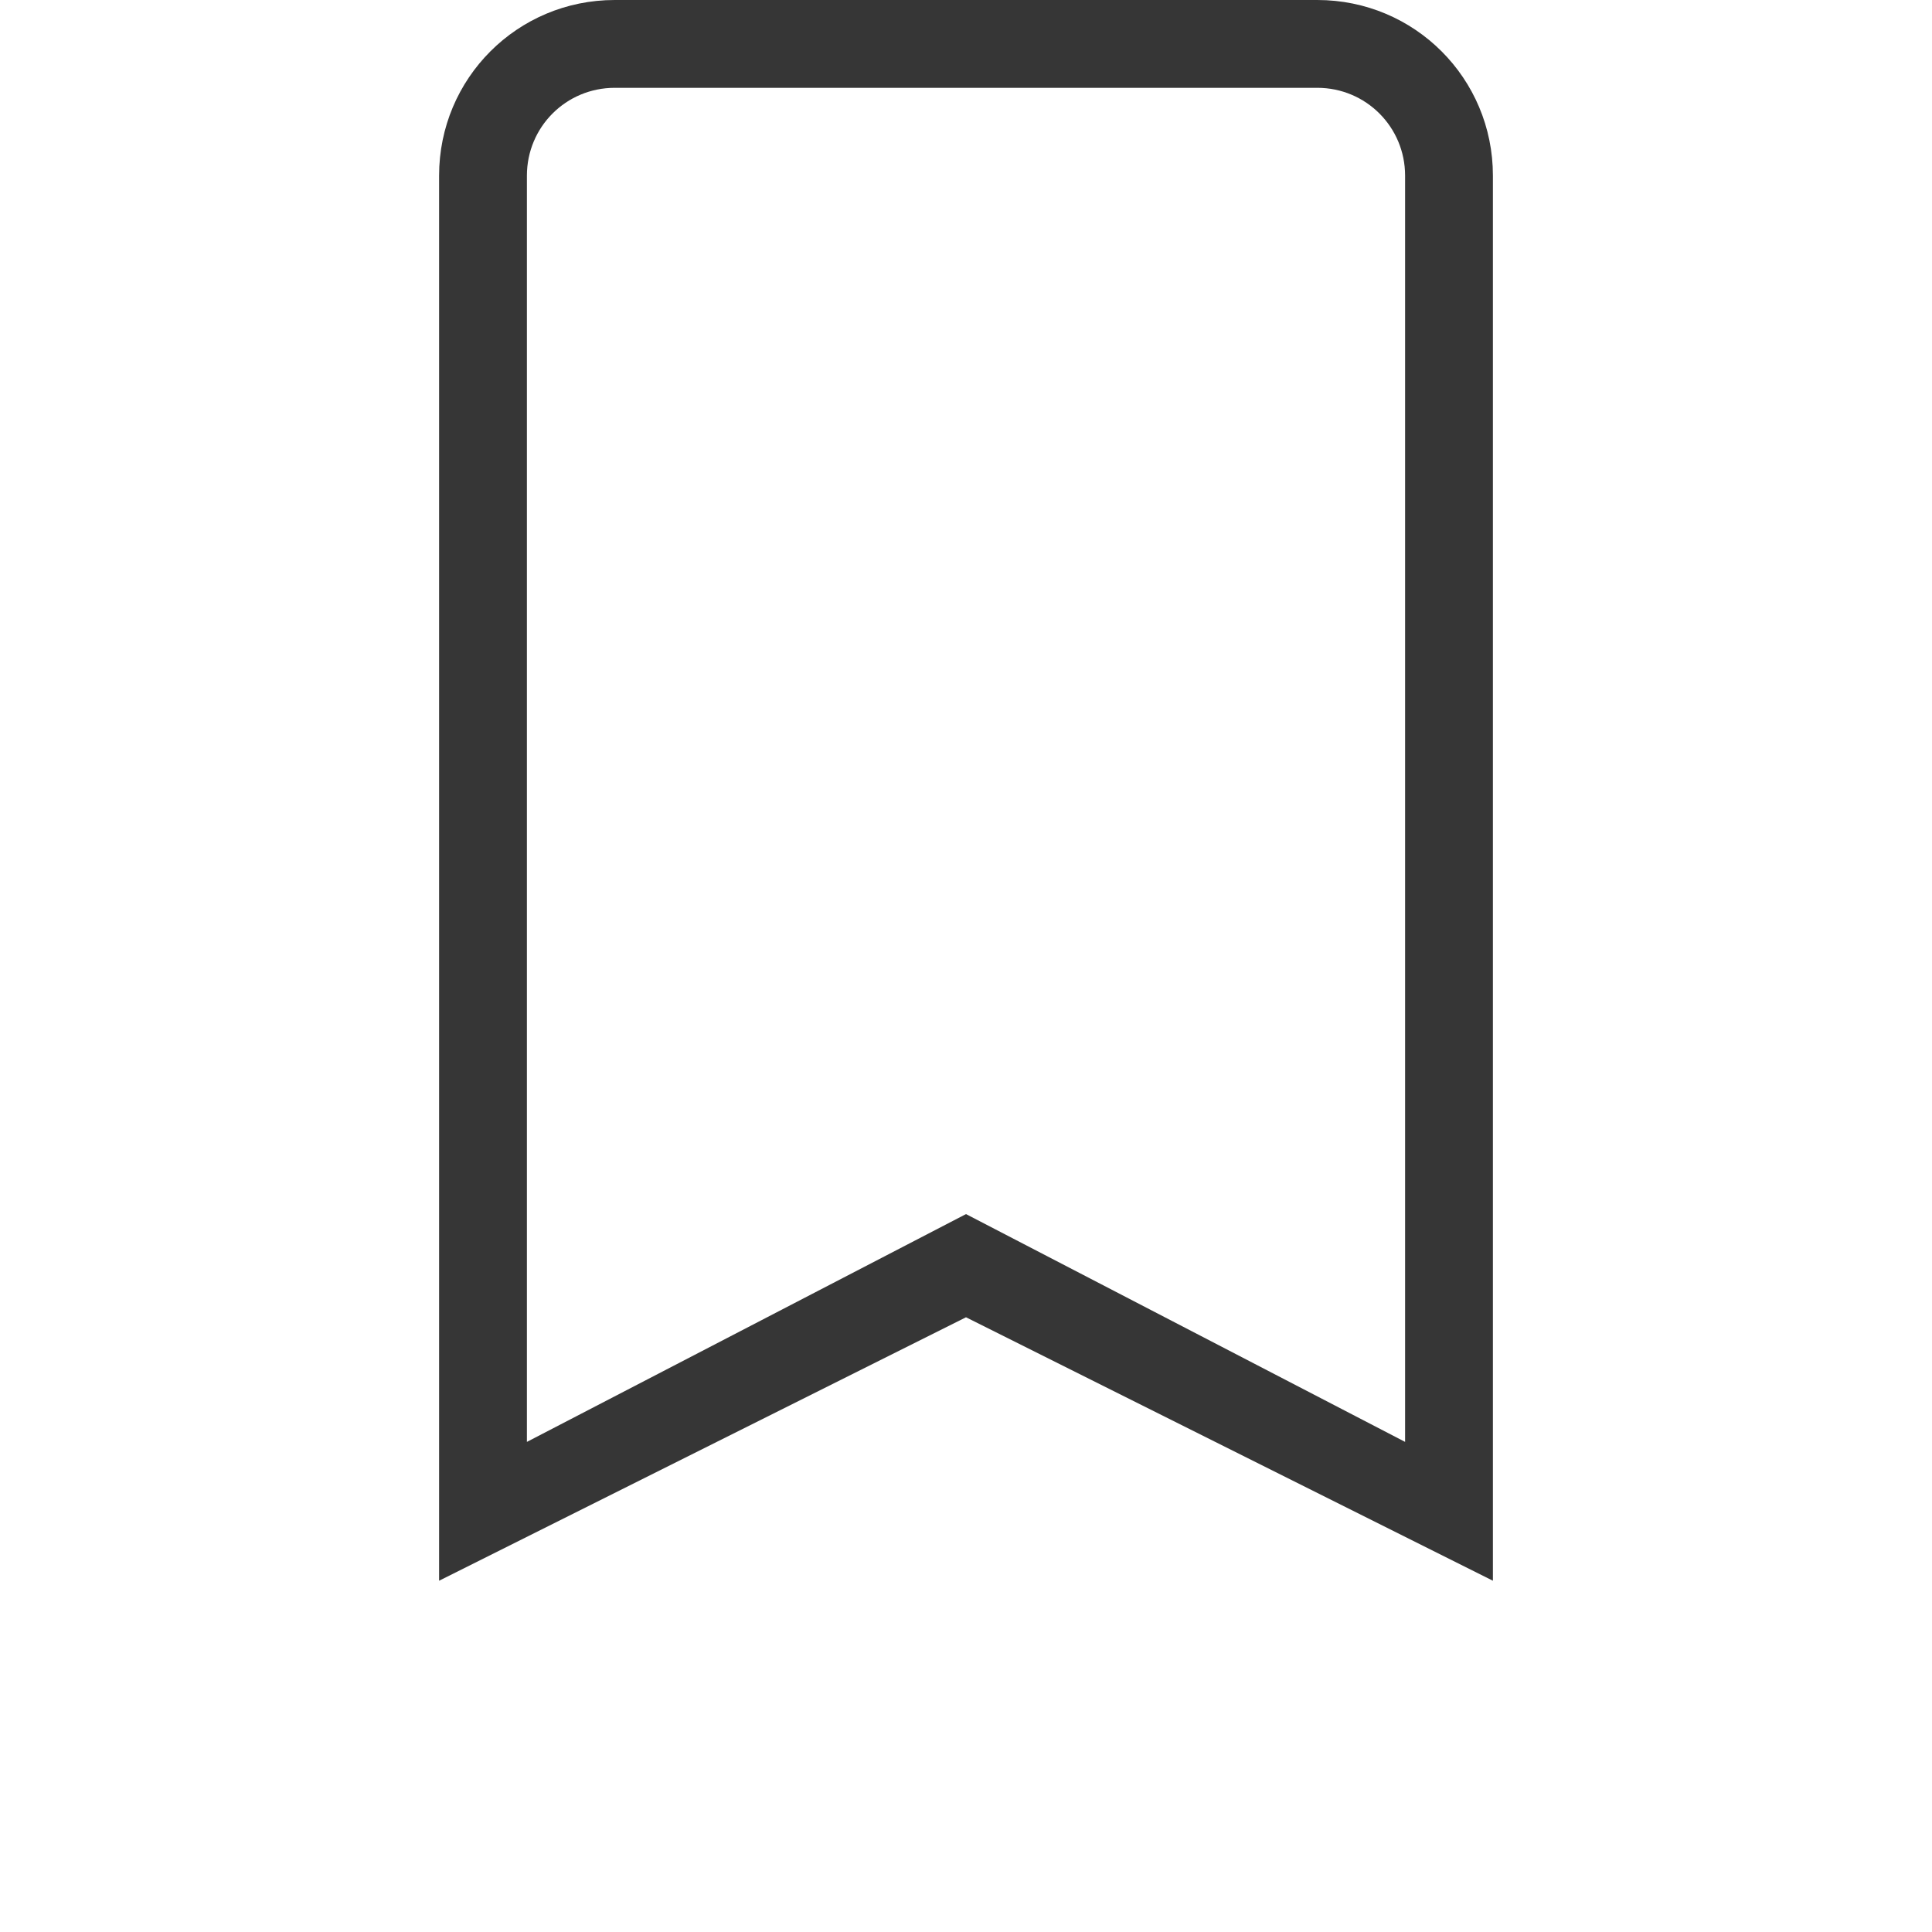
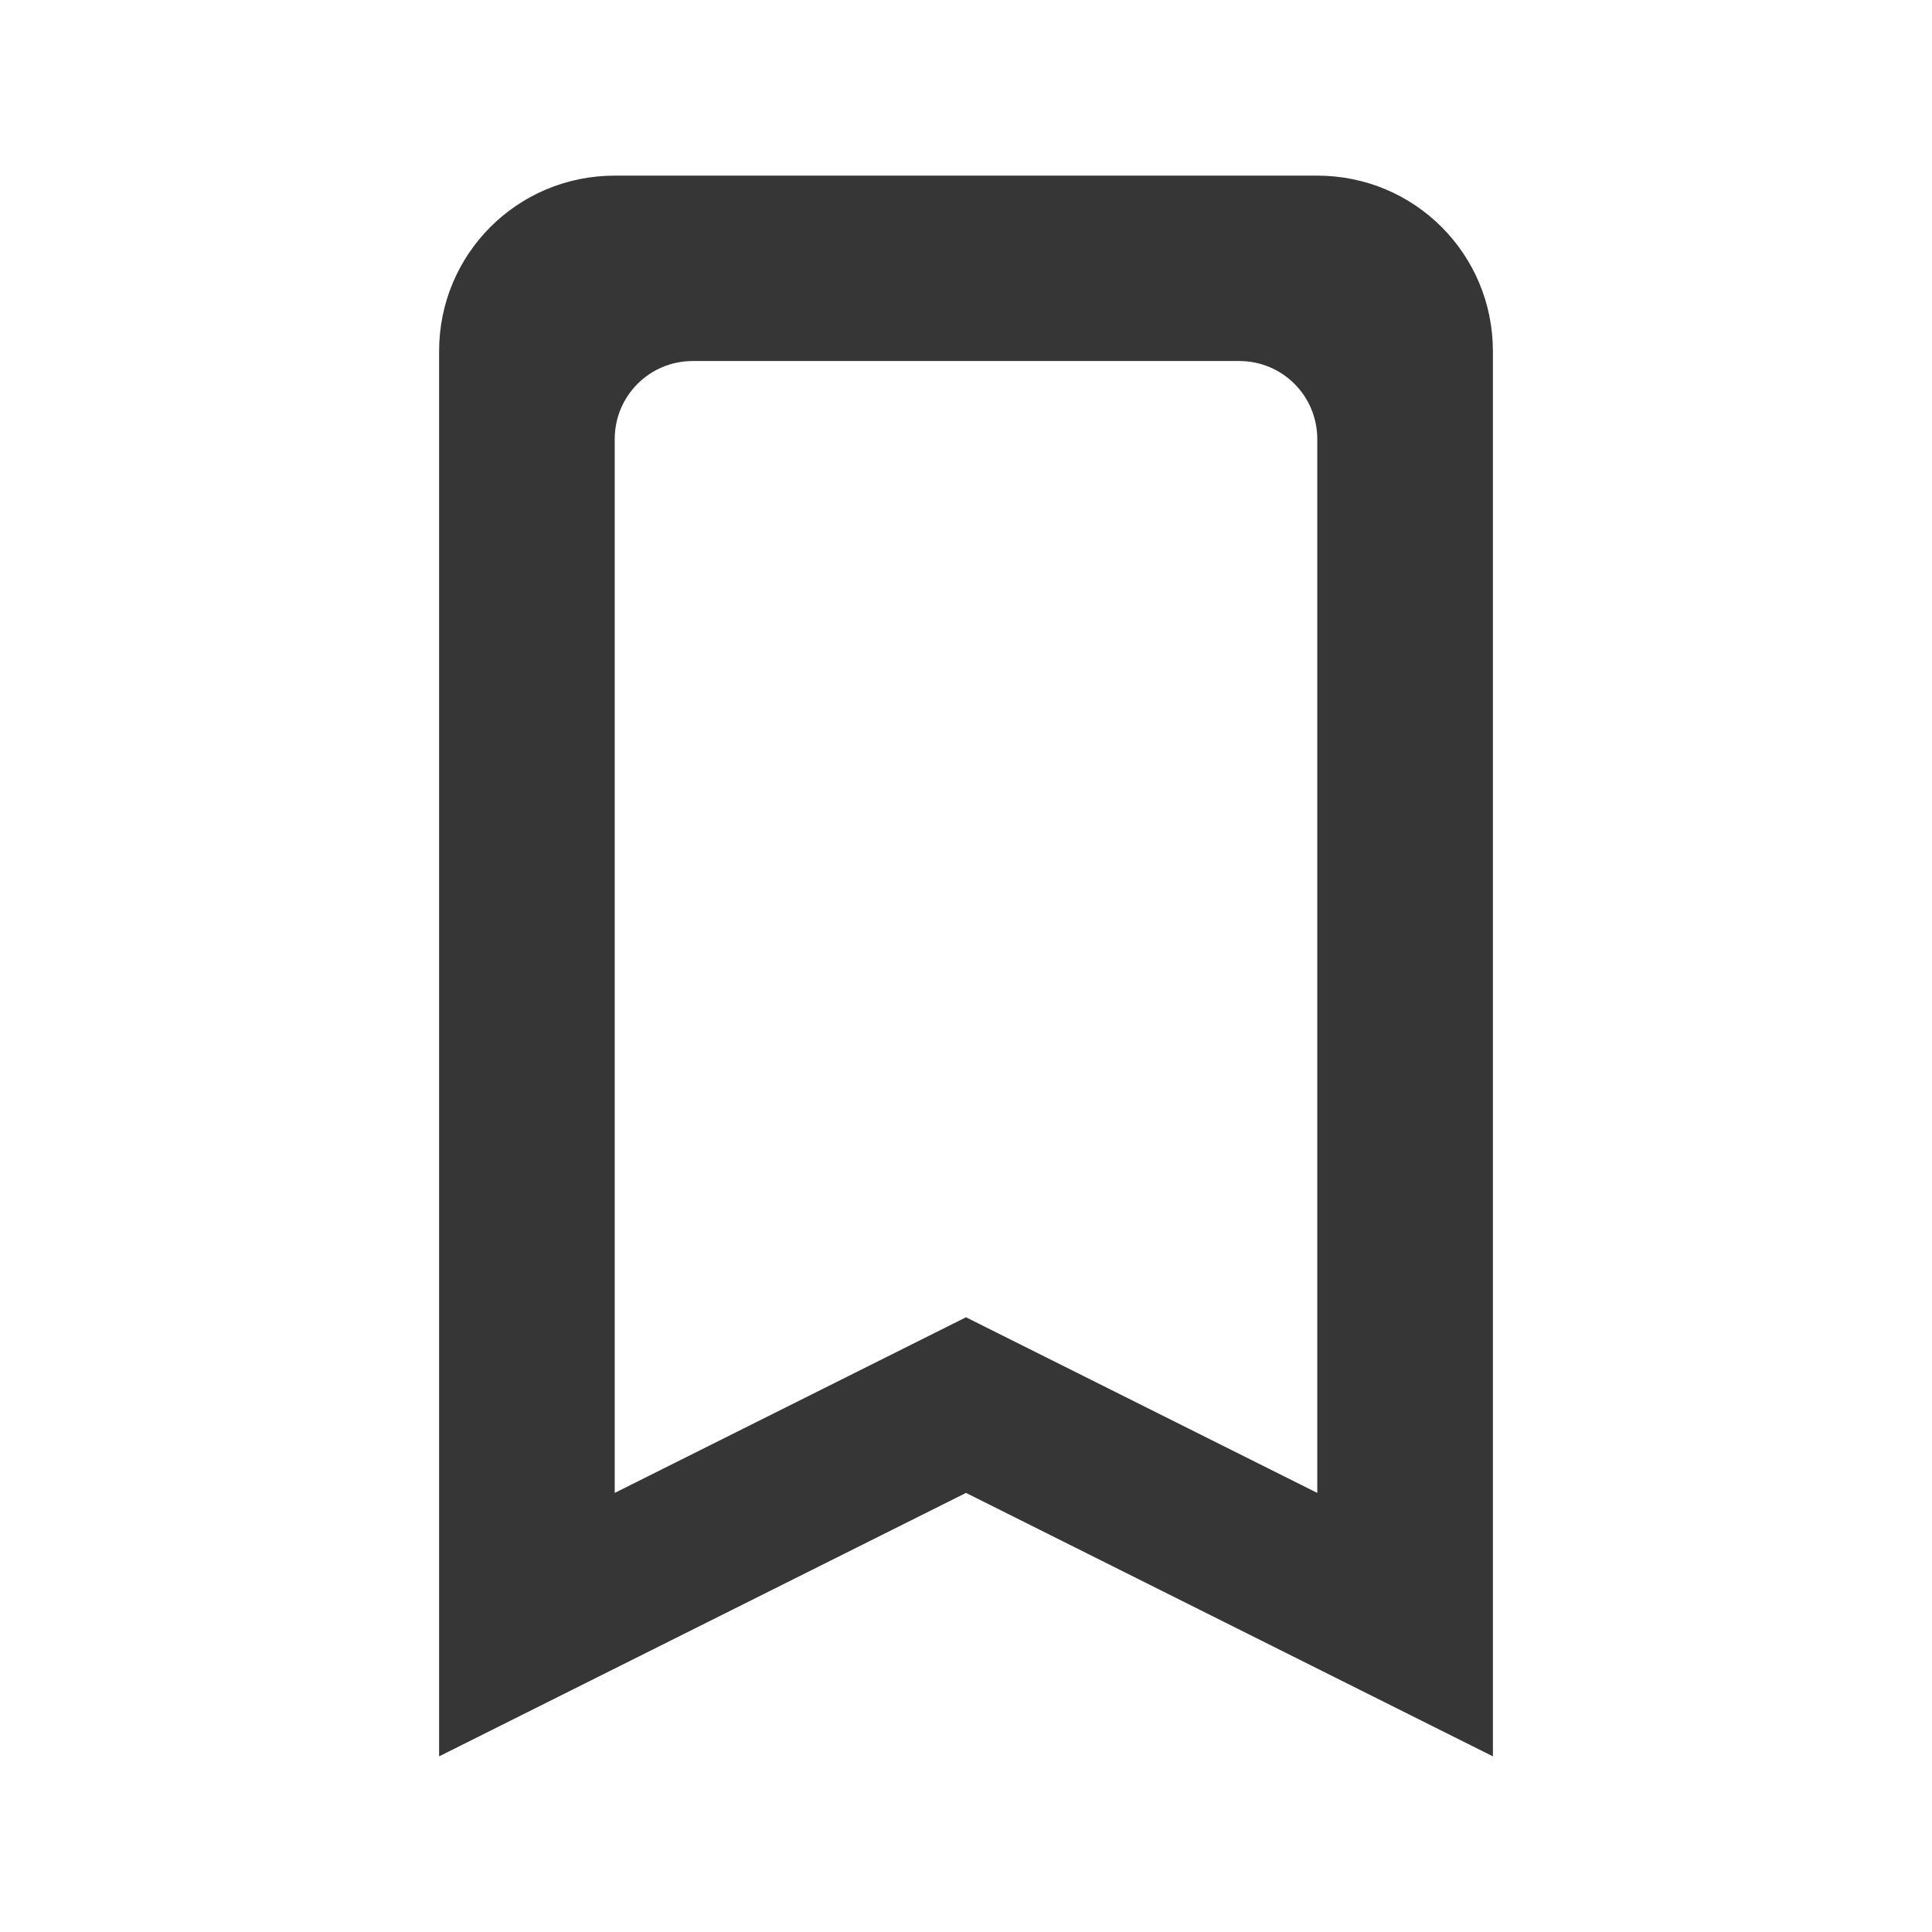
<svg xmlns="http://www.w3.org/2000/svg" version="1.1" viewBox="0 0 22 22">
  <defs>
    <style id="current-color-scheme" type="text/css">.ColorScheme-Text {
        color:#363636;
      }</style>
  </defs>
-   <path class="ColorScheme-Text" d="m7 0c-1.108 0-2 0.892-2 2v16l6-3 6 3v-16c0-1.108-0.892-2-2-2zm0 1h8c0.554 0 1 0.446 1 1v14.419l-5-2.594-5 2.594v-14.419c0-0.554 0.446-1 1-1z" fill="currentColor" />
+   <path class="ColorScheme-Text" d="M 7 2 C 5.892 2 5 2.892 5 4 L 5 20 L 11 17 L 17 20 L 17 4 C 17 2.892 16.108 2 15 2 L 7 2 z M 7.889 4.111 L 14.111 4.111 C 14.604 4.111 15 4.508 15 5 L 15 17 L 11 15 L 7 17 L 7 5 C 7 4.508 7.396 4.111 7.889 4.111 z " fill="currentColor" />
</svg>
